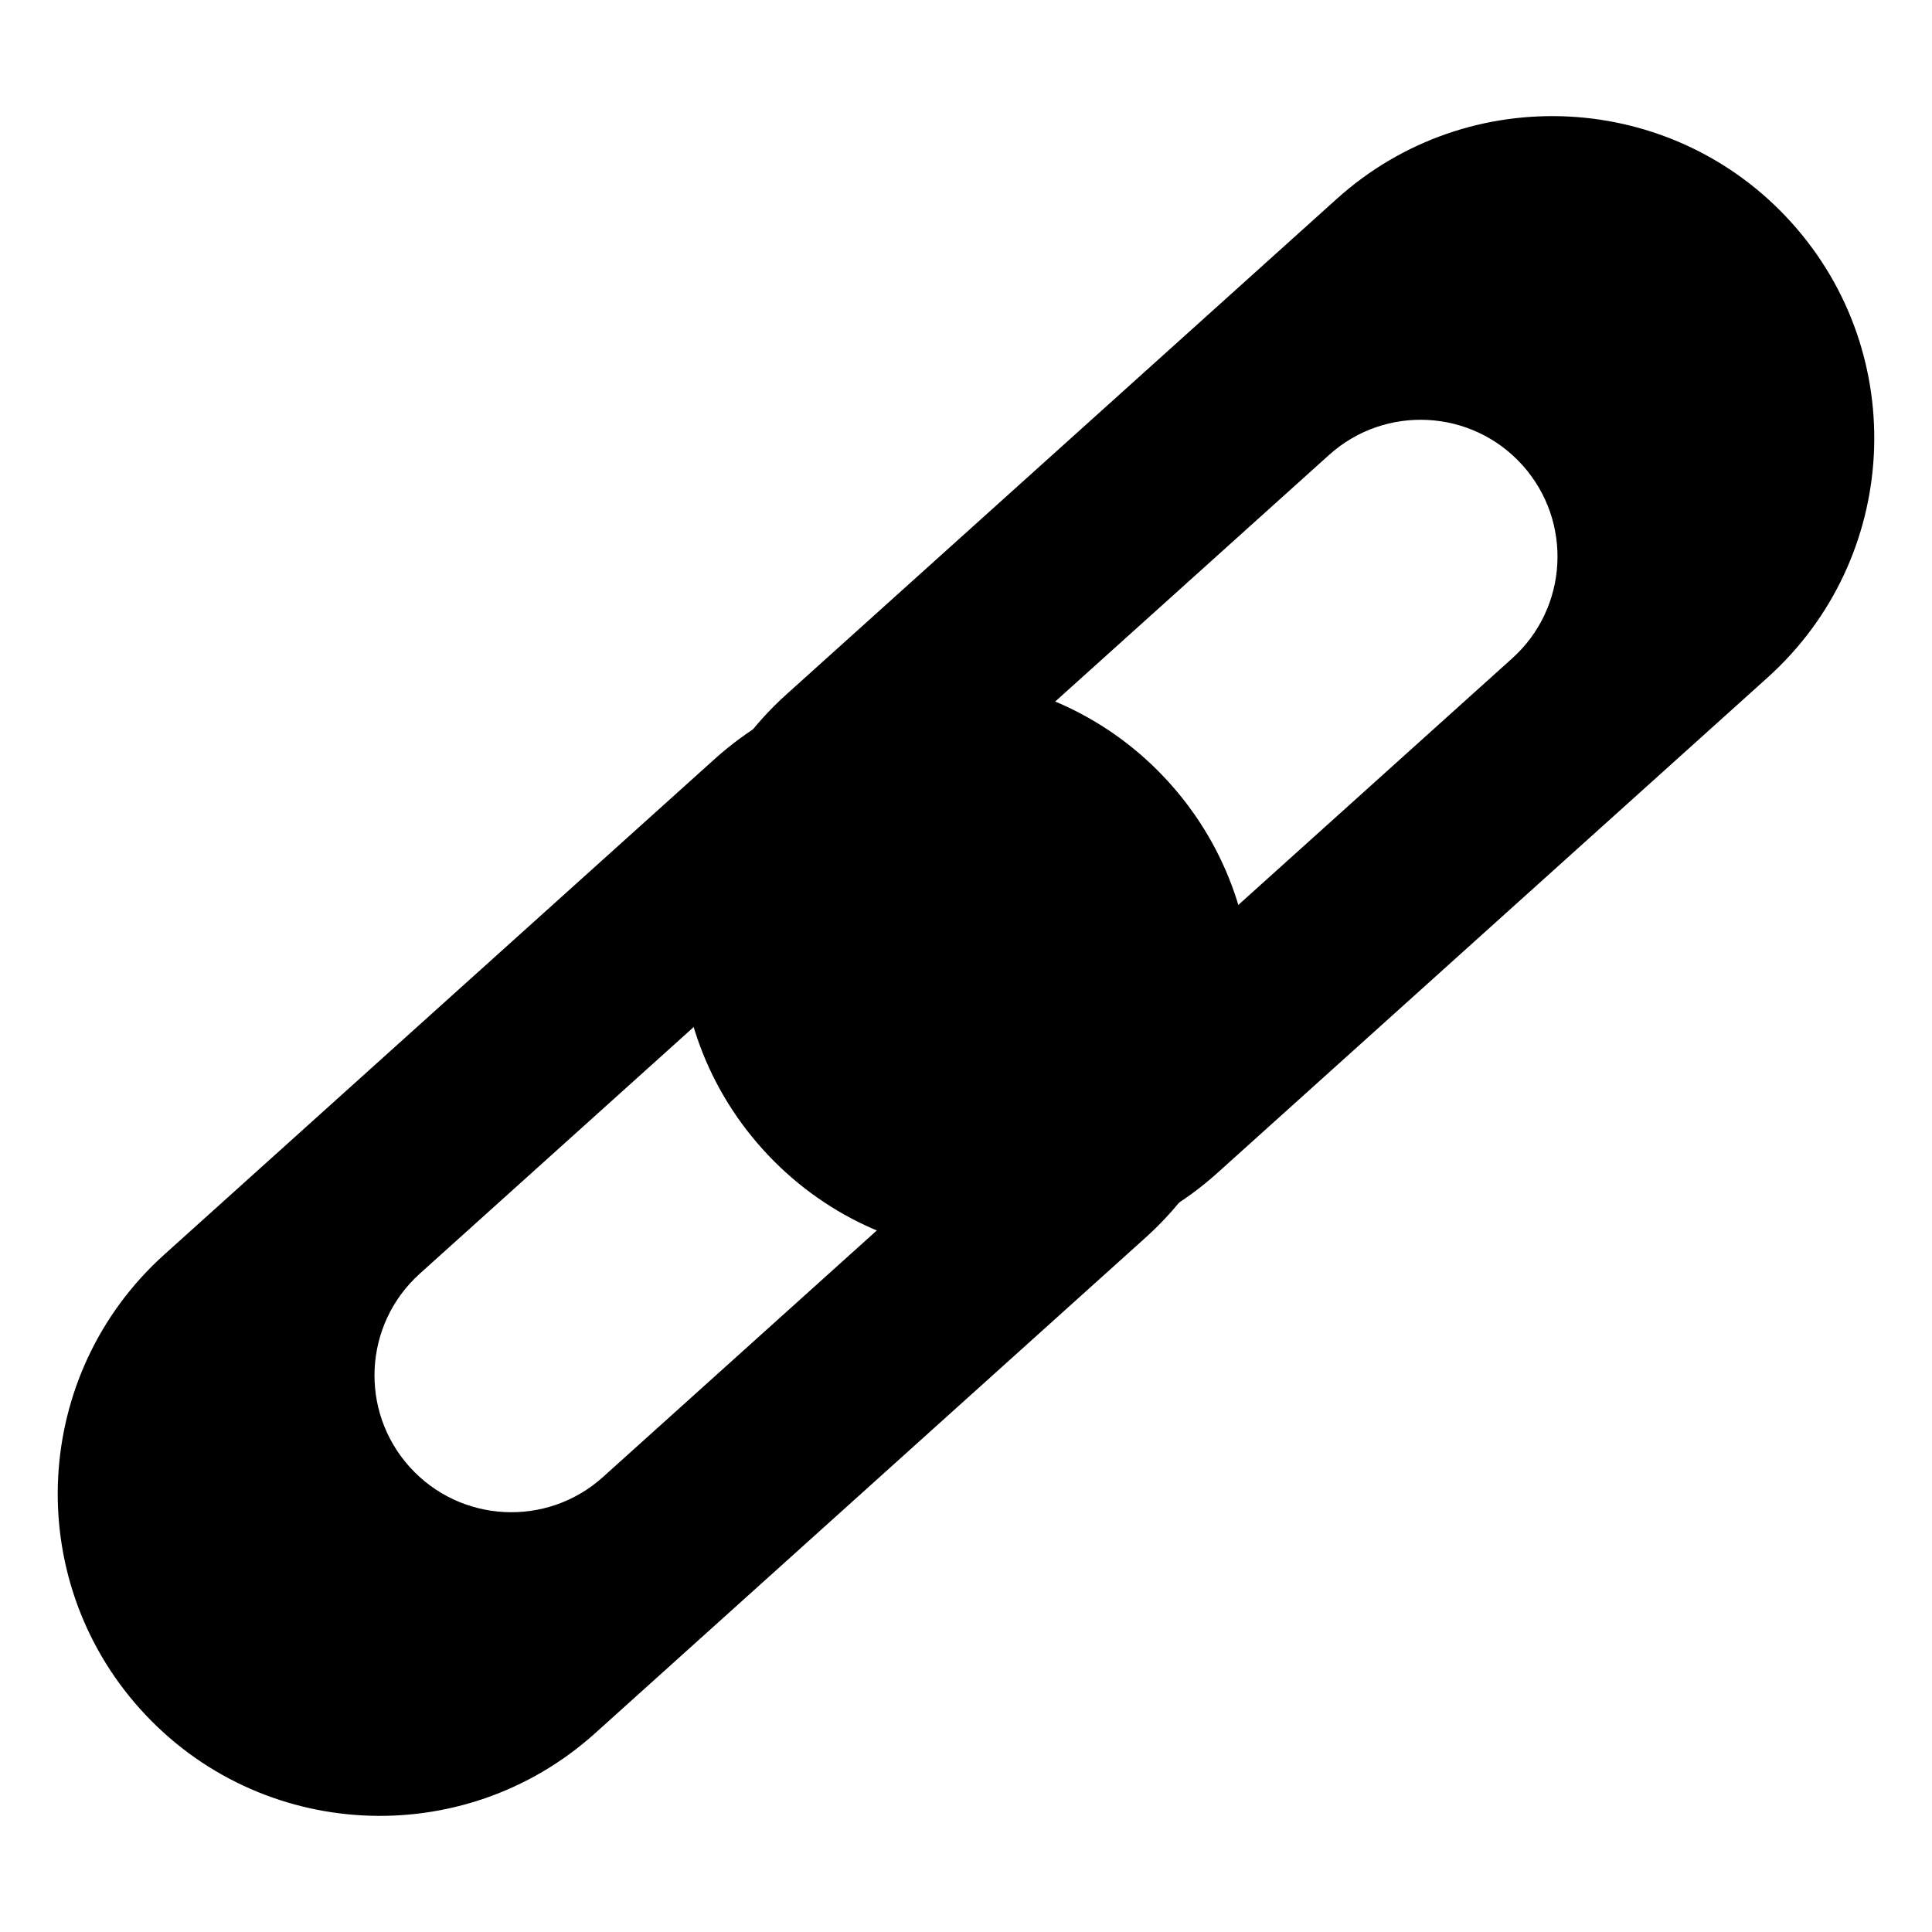
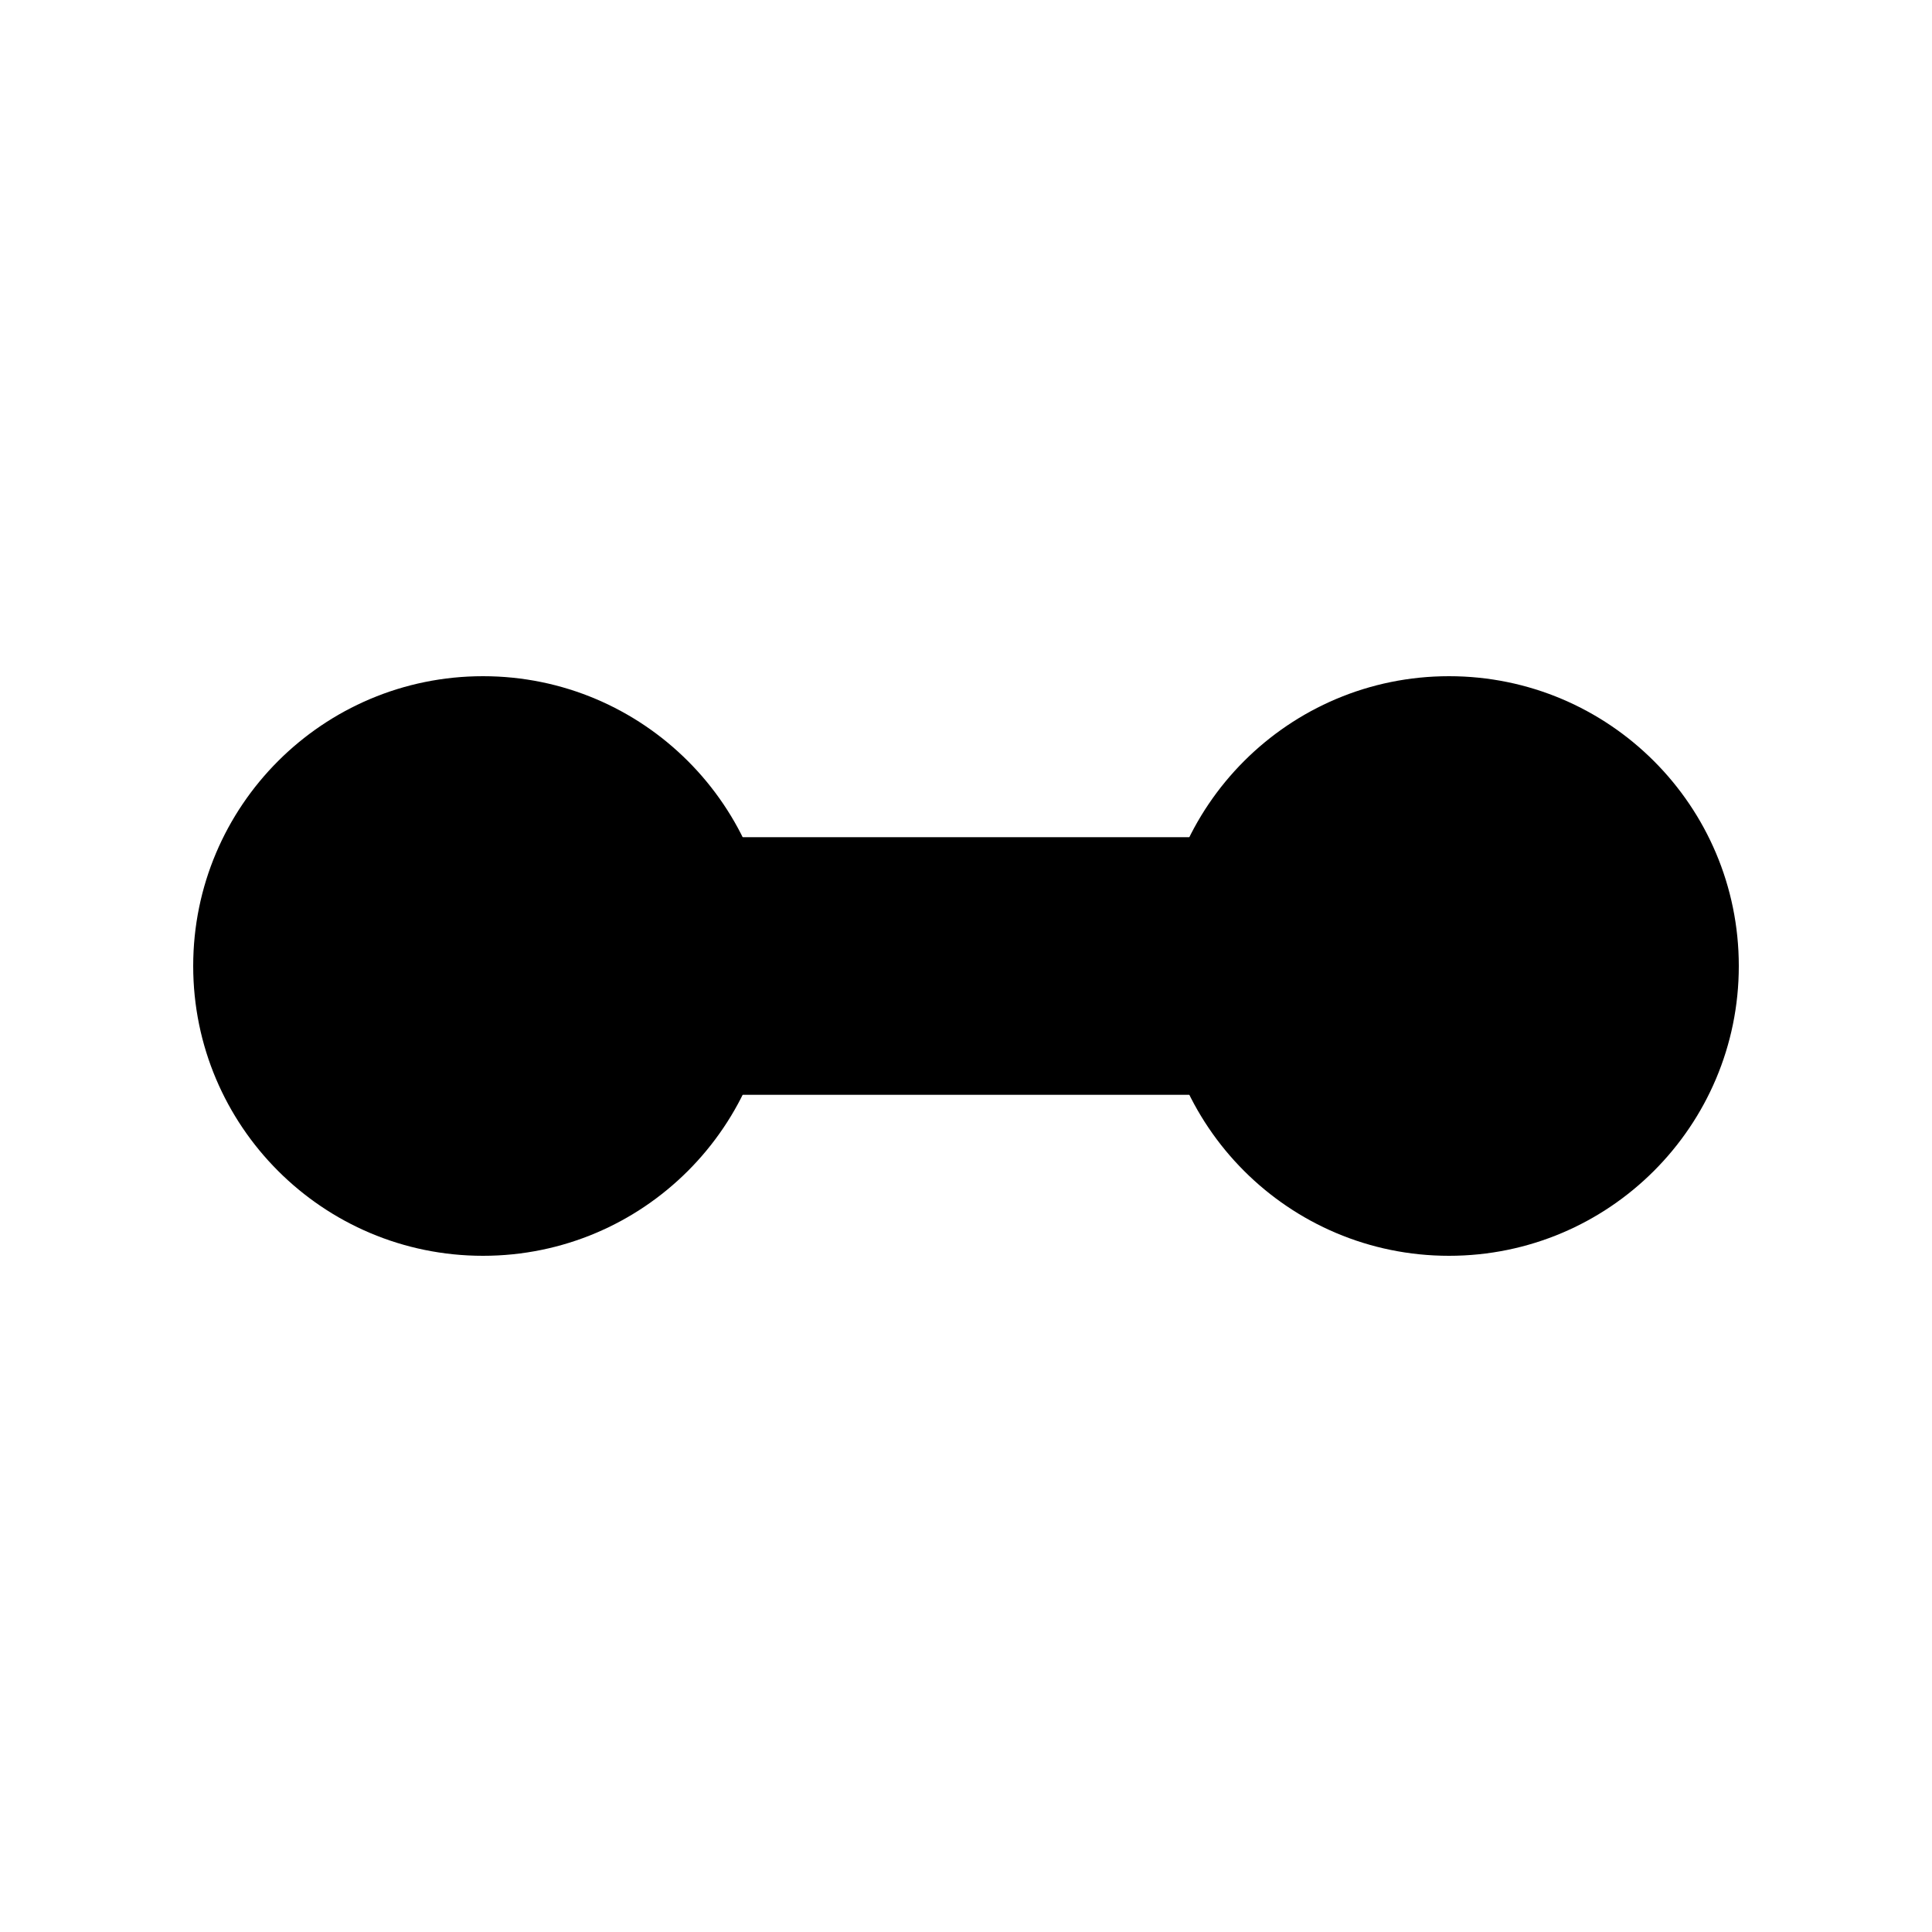
<svg xmlns="http://www.w3.org/2000/svg" viewBox="0 0 24 24" fill="#000">
-   <g transform="rotate(-42 12 12)">
-     <path fill-rule="evenodd" d="M2.2 8h9.2a4 4 0 0 1 0 8H2.2a4 4 0 0 1 0-8zm2.2 2.3a1.7 1.7 0 0 0 0 3.4h4.8a1.7 1.7 0 0 0 0-3.4H4.4z" />
-     <path fill-rule="evenodd" d="M12.6 8H21.8a4 4 0 0 1 0 8H12.6a4 4 0 0 1 0-8zm2.2 2.3a1.7 1.7 0 0 0 0 3.4h4.8a1.7 1.7 0 0 0 0-3.4h-4.8z" />
-   </g>
+   <path d="M6 10.4h12v3.2H6z" />
+   <path d="M2.4 12A3.6 3.6 0 1 1 9.6 12A3.6 3.6 0 1 1 2.4 12z" />
+   <path d="M14.4 12A3.6 3.6 0 1 1 21.6 12A3.6 3.6 0 1 1 14.4 12z" />
</svg>
